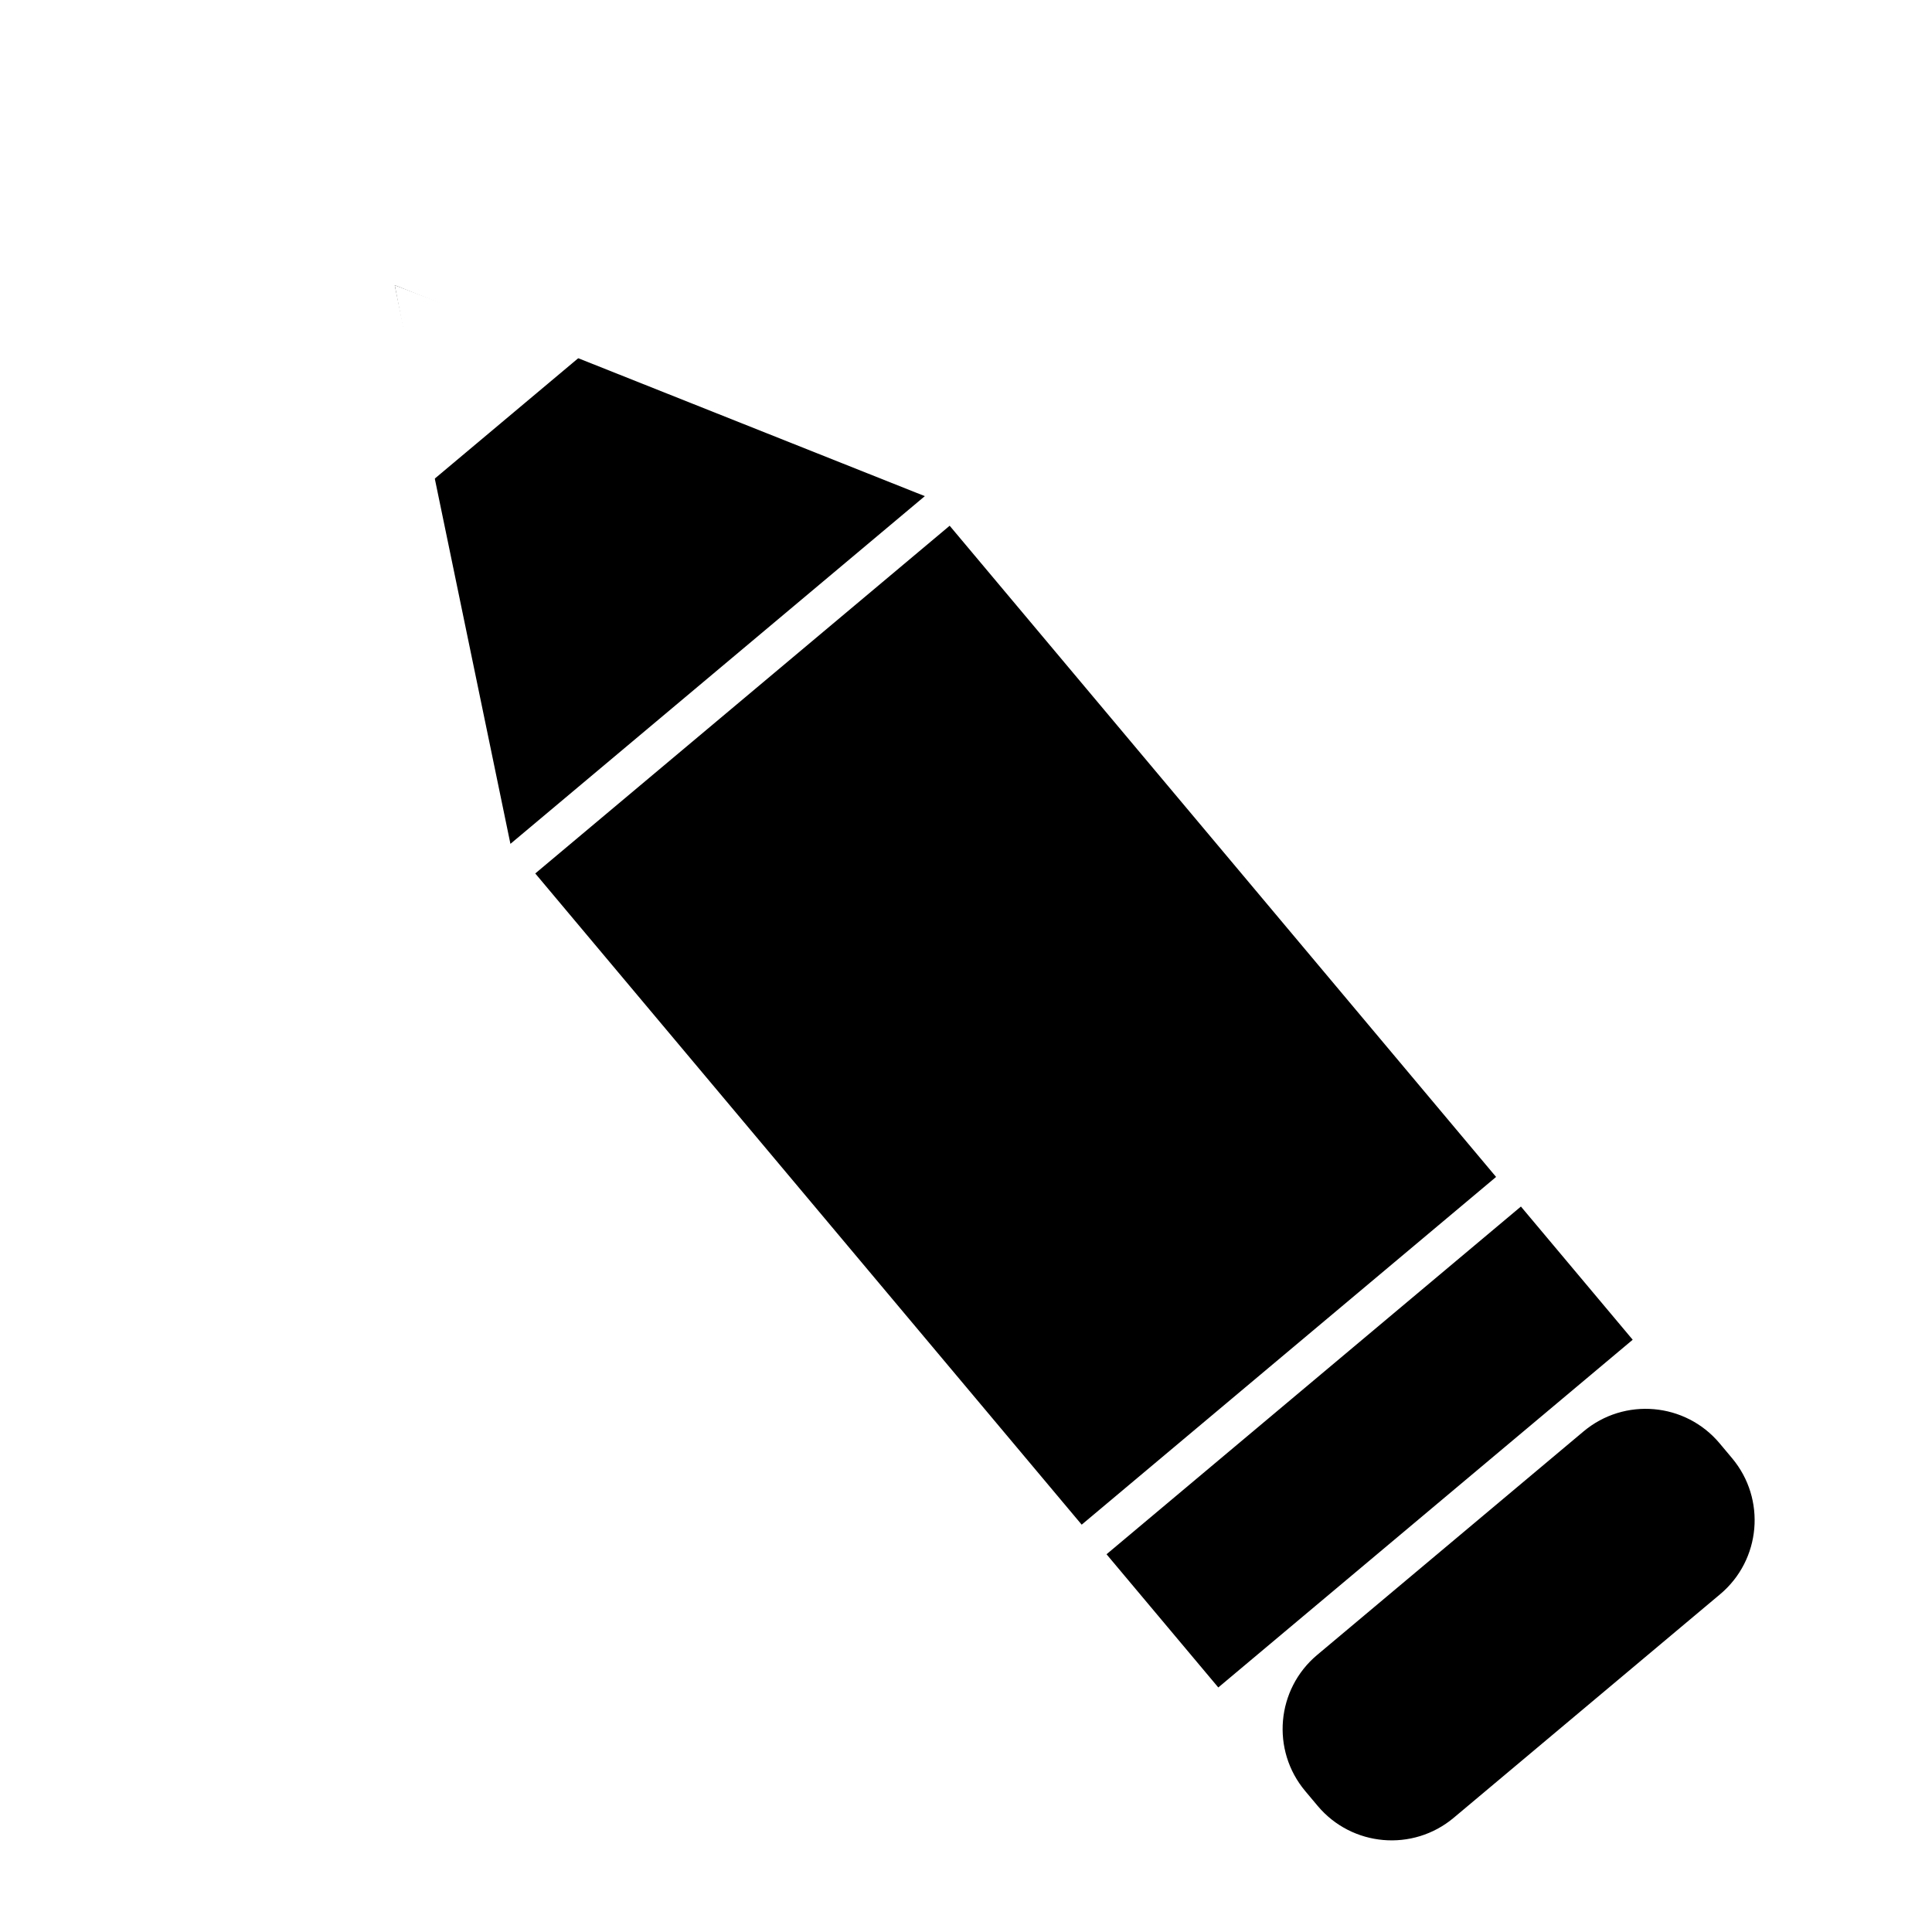
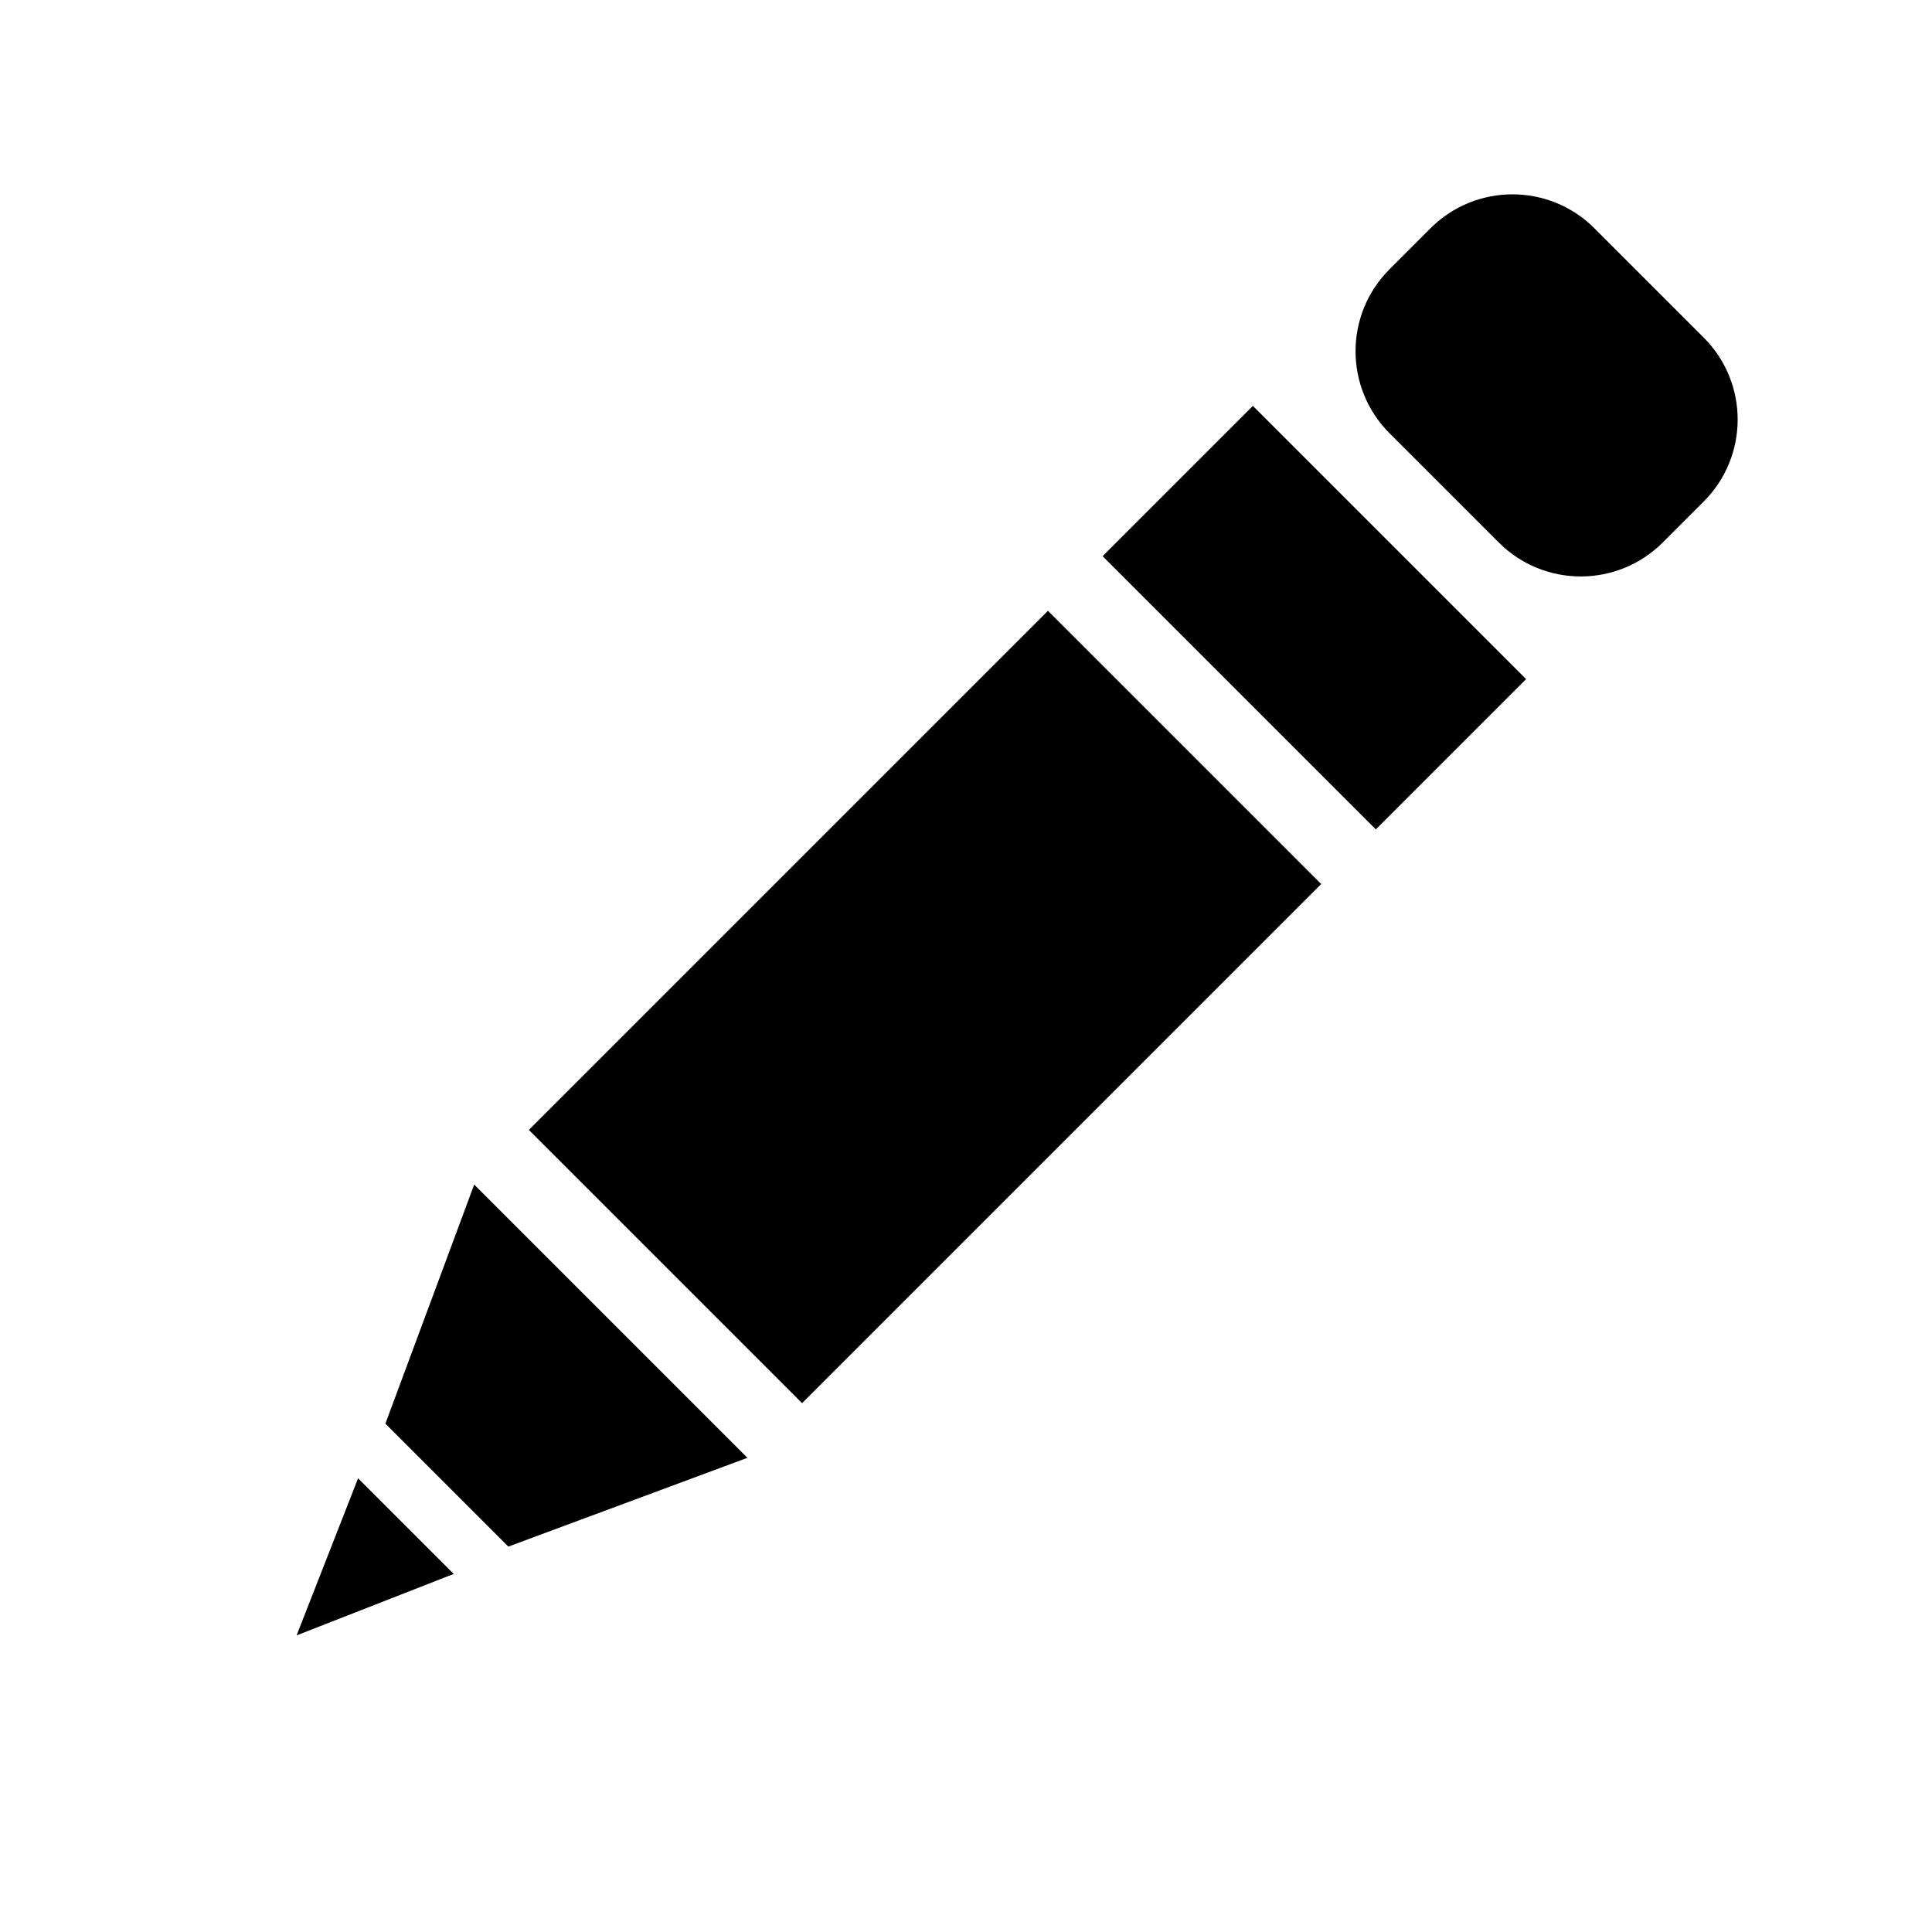
<svg xmlns="http://www.w3.org/2000/svg" viewBox="0 0 100 100">
  <rect width="100" height="100" fill="#fff" />
-   <g transform="rotate(-40 50 50)">
-     <path d="M50 4 L64 30 L36 30 Z" fill="#000" />
-     <path d="M50 4 L55 13 L45 13 Z" fill="#fff" />
-     <rect x="36" y="32" width="28" height="44" fill="#000" />
-     <rect x="36" y="78" width="28" height="9" fill="#000" />
-     <rect x="36" y="89" width="28" height="11" rx="5" fill="#000" />
+   <g transform="rotate(45 50 50)" fill="#000">
+     <rect x="40" y="0" width="20" height="15" rx="6" />
+     <rect x="40" y="19" width="20" height="11" />
+     <rect x="40" y="34" width="20" height="38" />
+     <path d="M40 76 H60 L54.5 88 H45.5 Z" />
+     <path d="M46.5 91 H53.5 L50 99 Z" />
  </g>
</svg>
